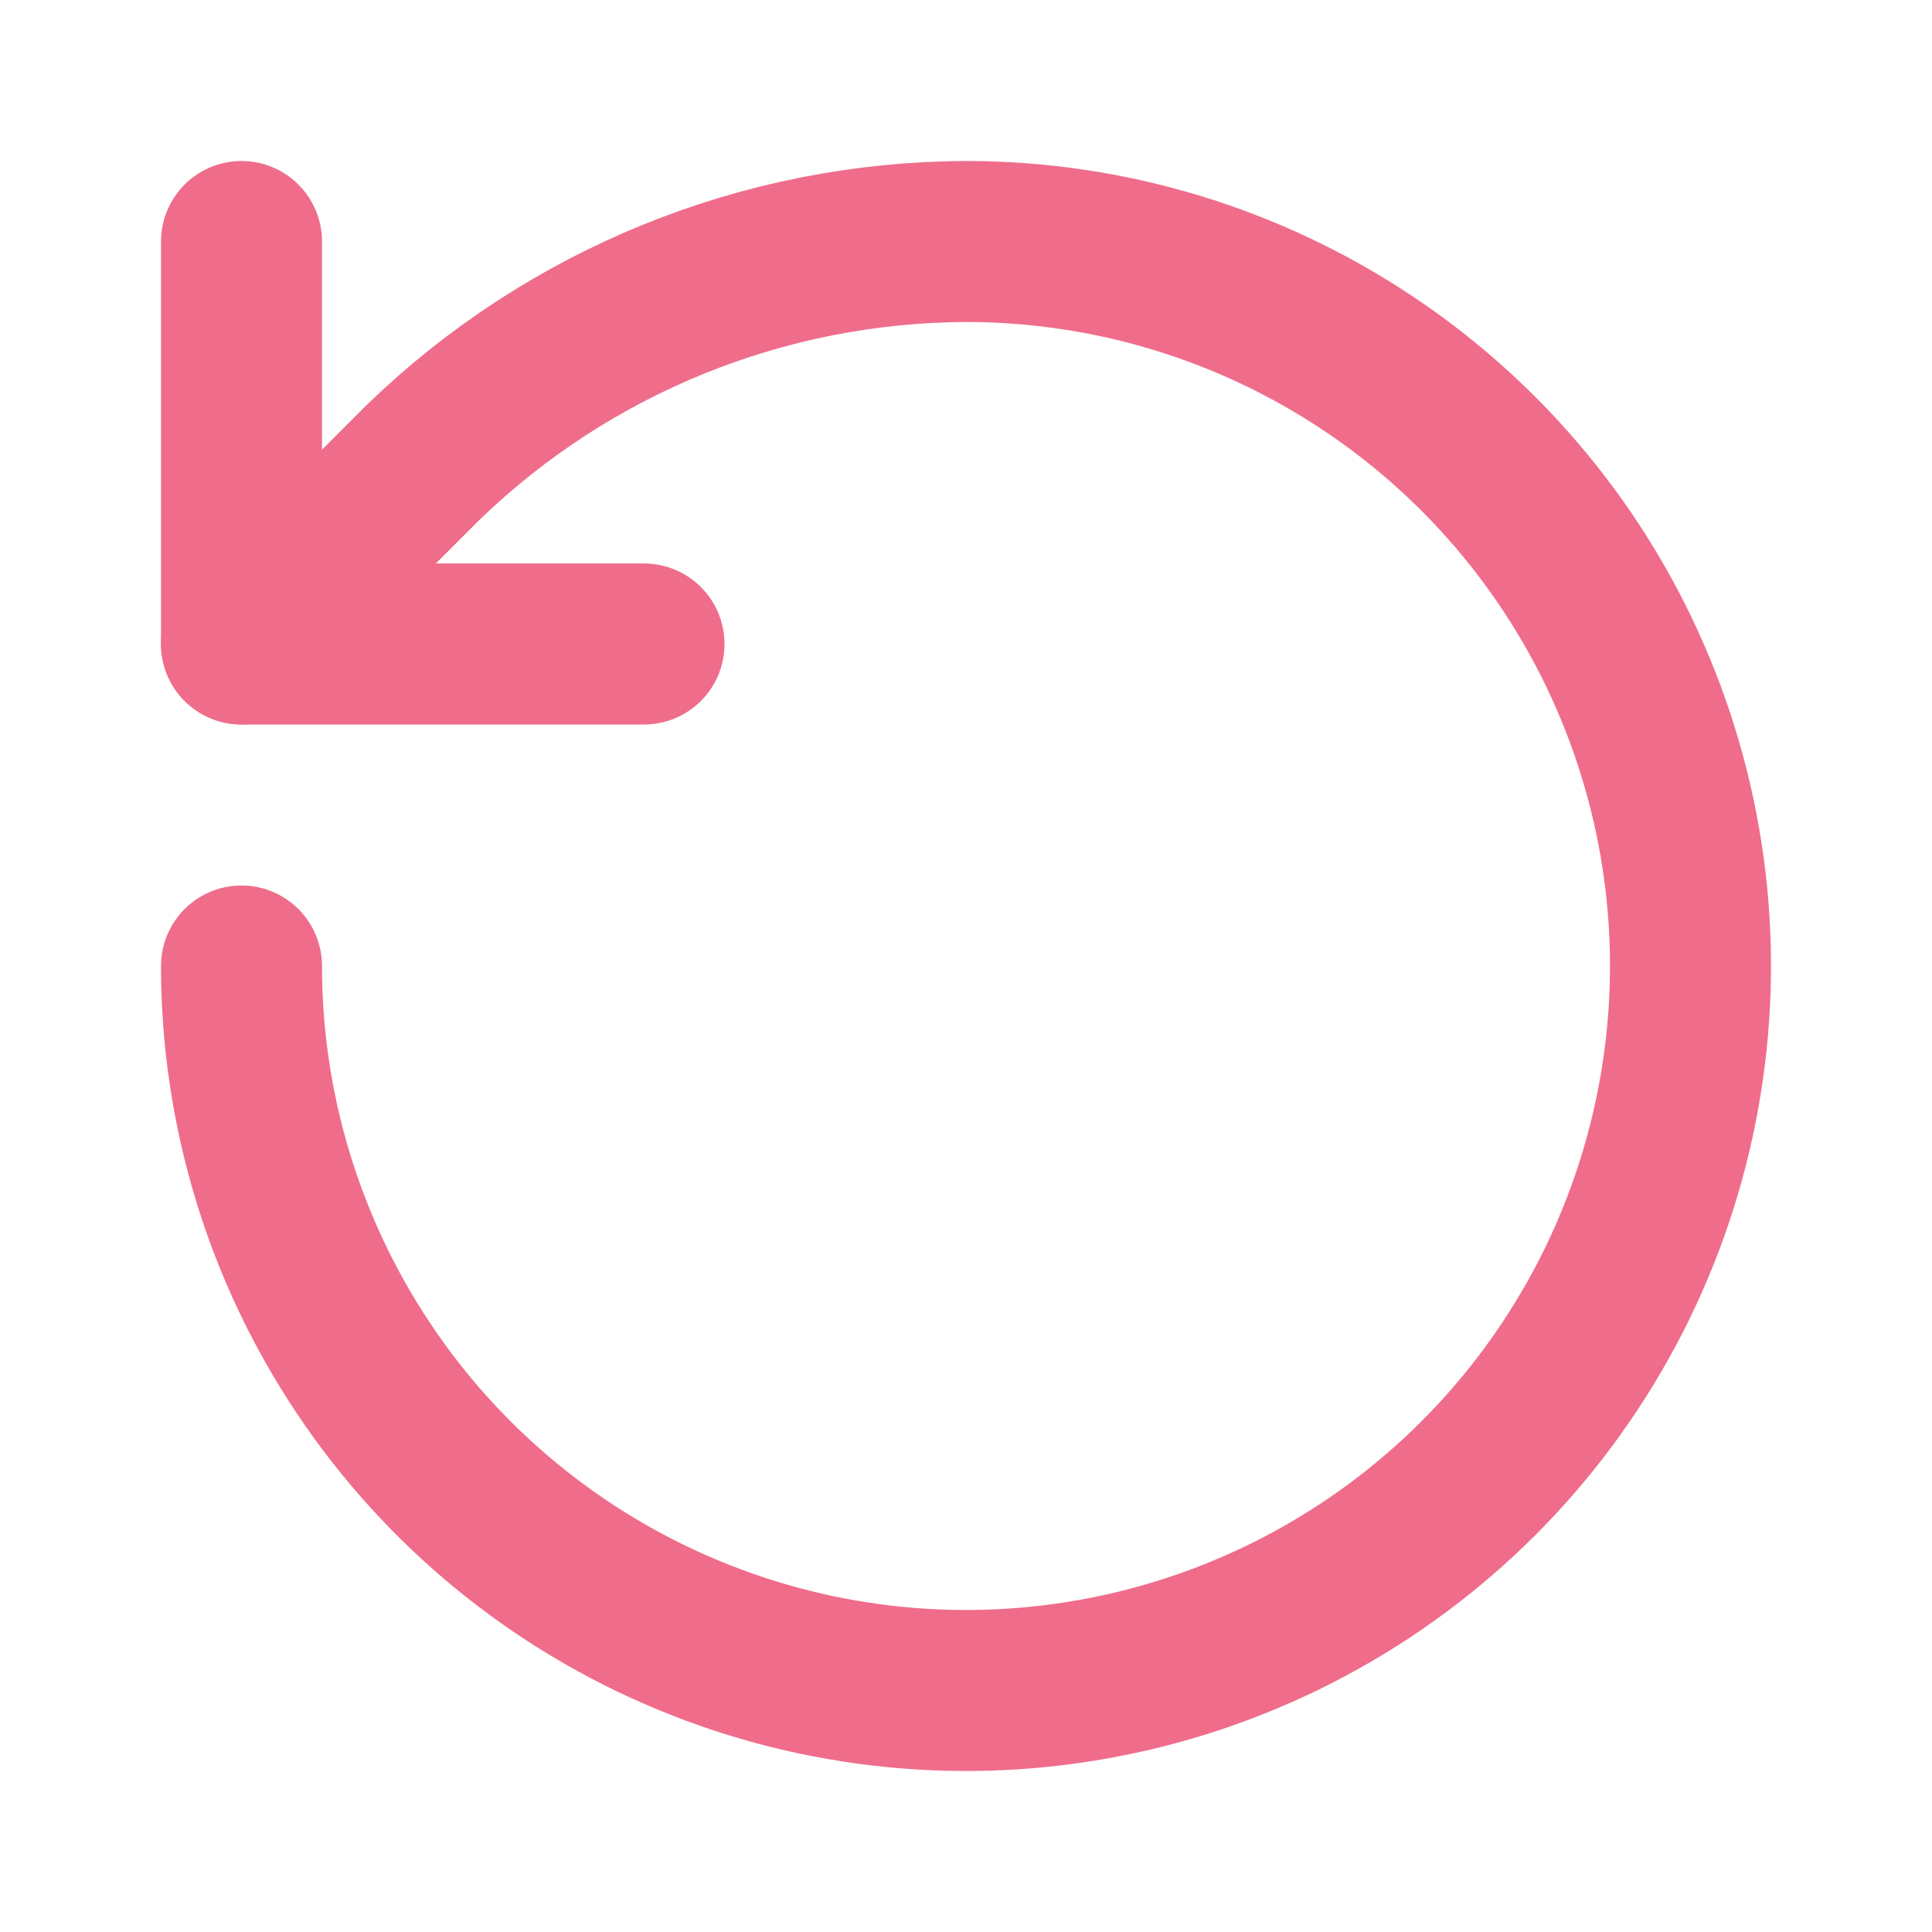
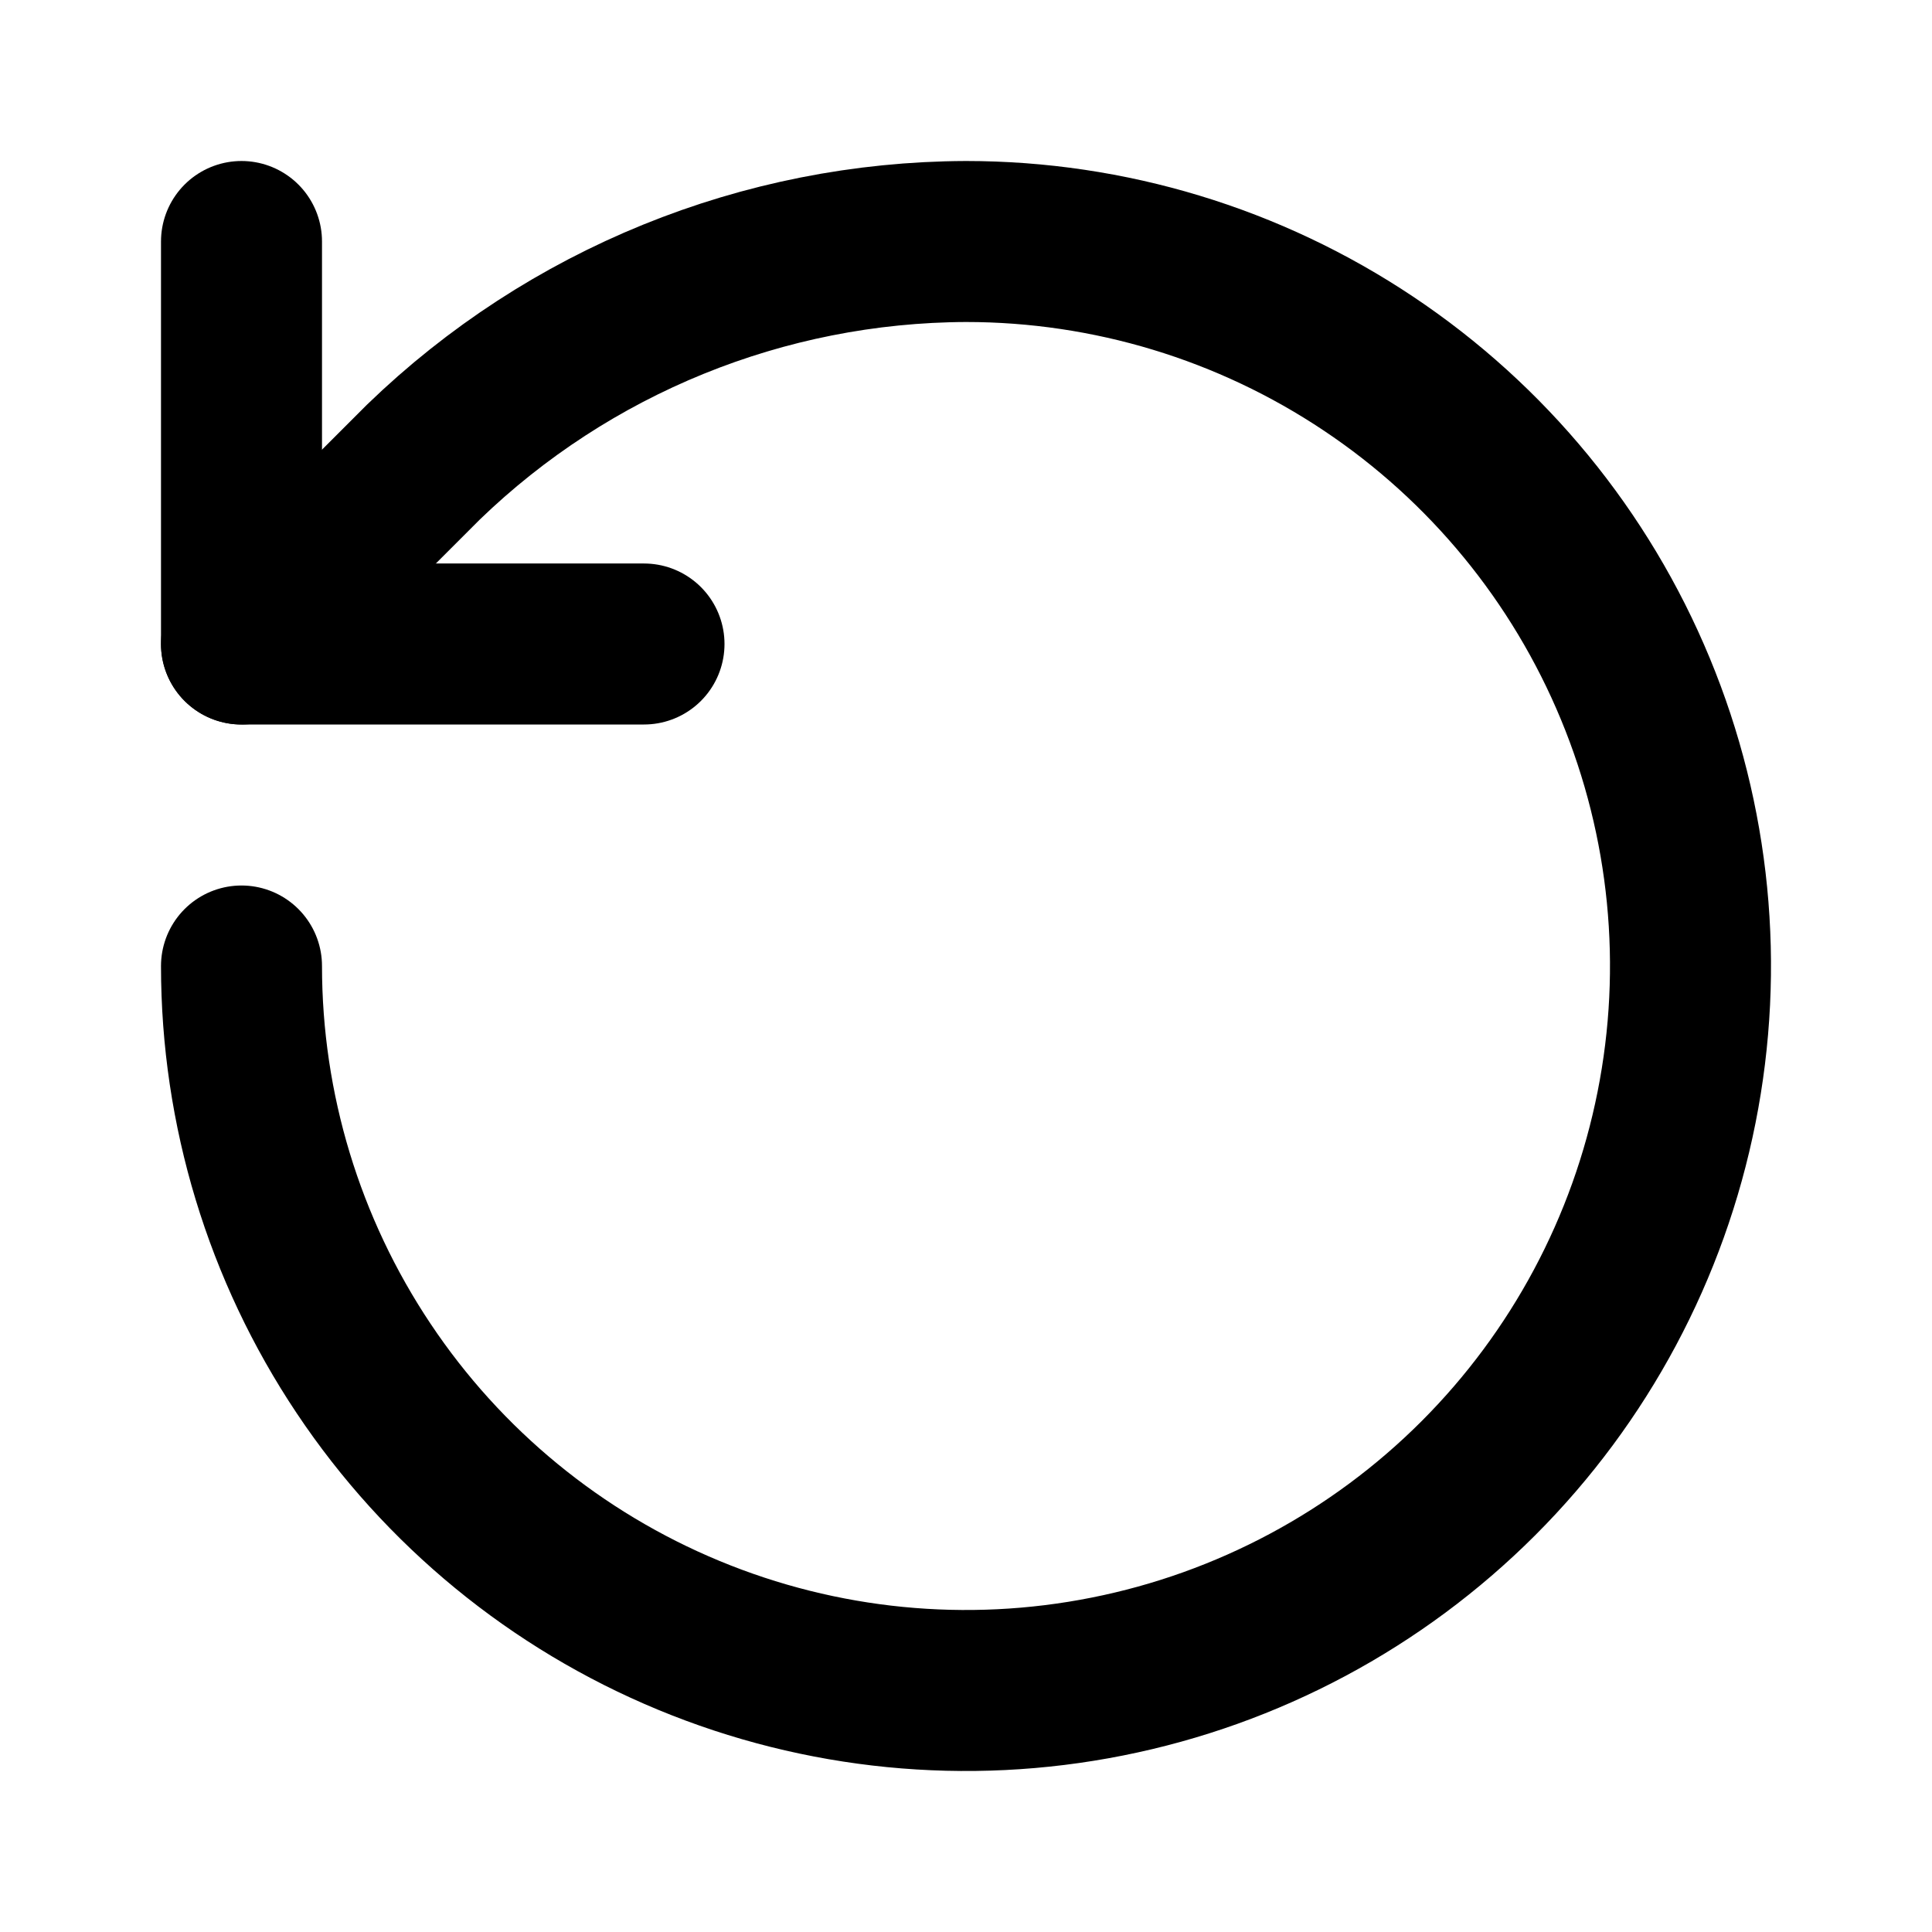
<svg xmlns="http://www.w3.org/2000/svg" width="18" height="18" viewBox="0 0 18 18" fill="none">
-   <path d="M2.25 9C2.25 10.335 2.646 11.64 3.388 12.75C4.129 13.86 5.183 14.725 6.417 15.236C7.65 15.747 9.007 15.881 10.317 15.62C11.626 15.36 12.829 14.717 13.773 13.773C14.717 12.829 15.36 11.626 15.62 10.317C15.881 9.007 15.747 7.65 15.236 6.417C14.725 5.183 13.86 4.129 12.75 3.388C11.64 2.646 10.335 2.25 9 2.25C7.113 2.257 5.302 2.993 3.945 4.305L2.25 6" stroke="#EF6D8A" stroke-width="1.5" stroke-linecap="round" stroke-linejoin="round" />
-   <path d="M2.25 2.25V6H6" stroke="#EF6D8A" stroke-width="1.5" stroke-linecap="round" stroke-linejoin="round" />
+   <path d="M2.25 9C2.25 10.335 2.646 11.64 3.388 12.75C4.129 13.86 5.183 14.725 6.417 15.236C7.65 15.747 9.007 15.881 10.317 15.62C11.626 15.36 12.829 14.717 13.773 13.773C14.717 12.829 15.36 11.626 15.62 10.317C15.881 9.007 15.747 7.65 15.236 6.417C14.725 5.183 13.86 4.129 12.75 3.388C11.64 2.646 10.335 2.25 9 2.25C7.113 2.257 5.302 2.993 3.945 4.305L2.25 6" stroke="currentColor" stroke-width="1.5" stroke-linecap="round" stroke-linejoin="round" />
+   <path d="M2.25 2.25V6H6" stroke="currentColor" stroke-width="1.5" stroke-linecap="round" stroke-linejoin="round" />
</svg>
